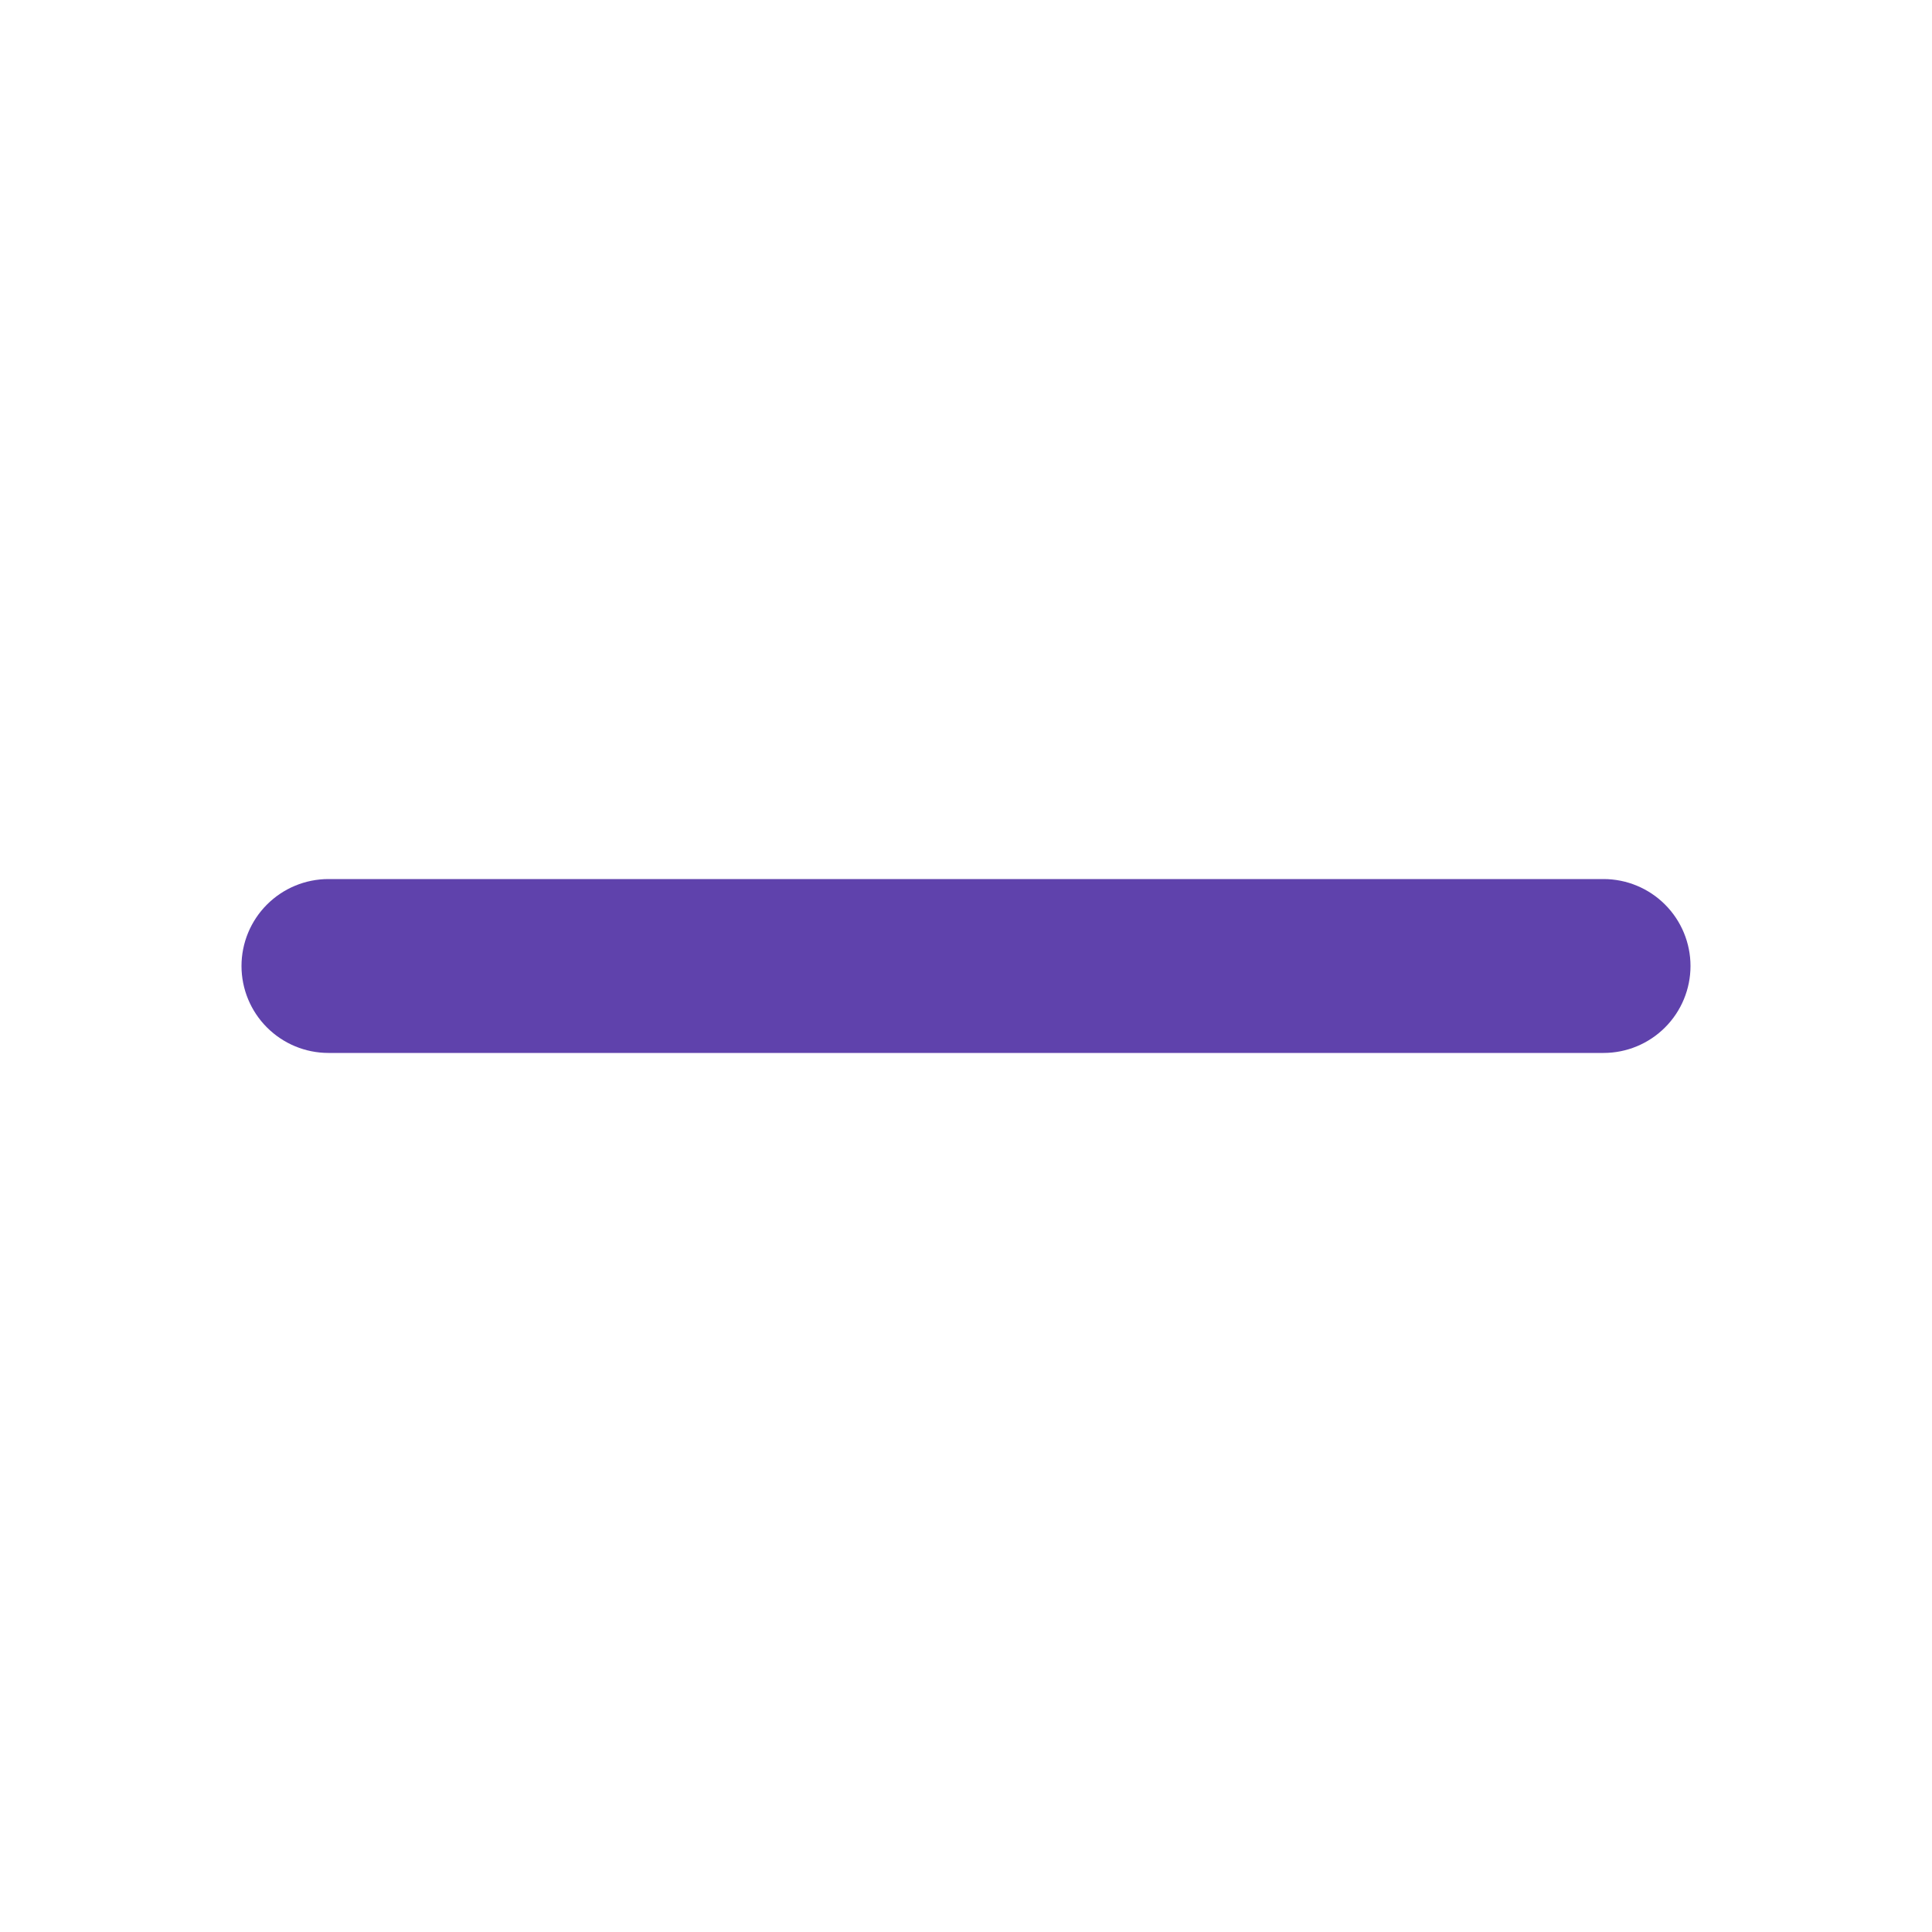
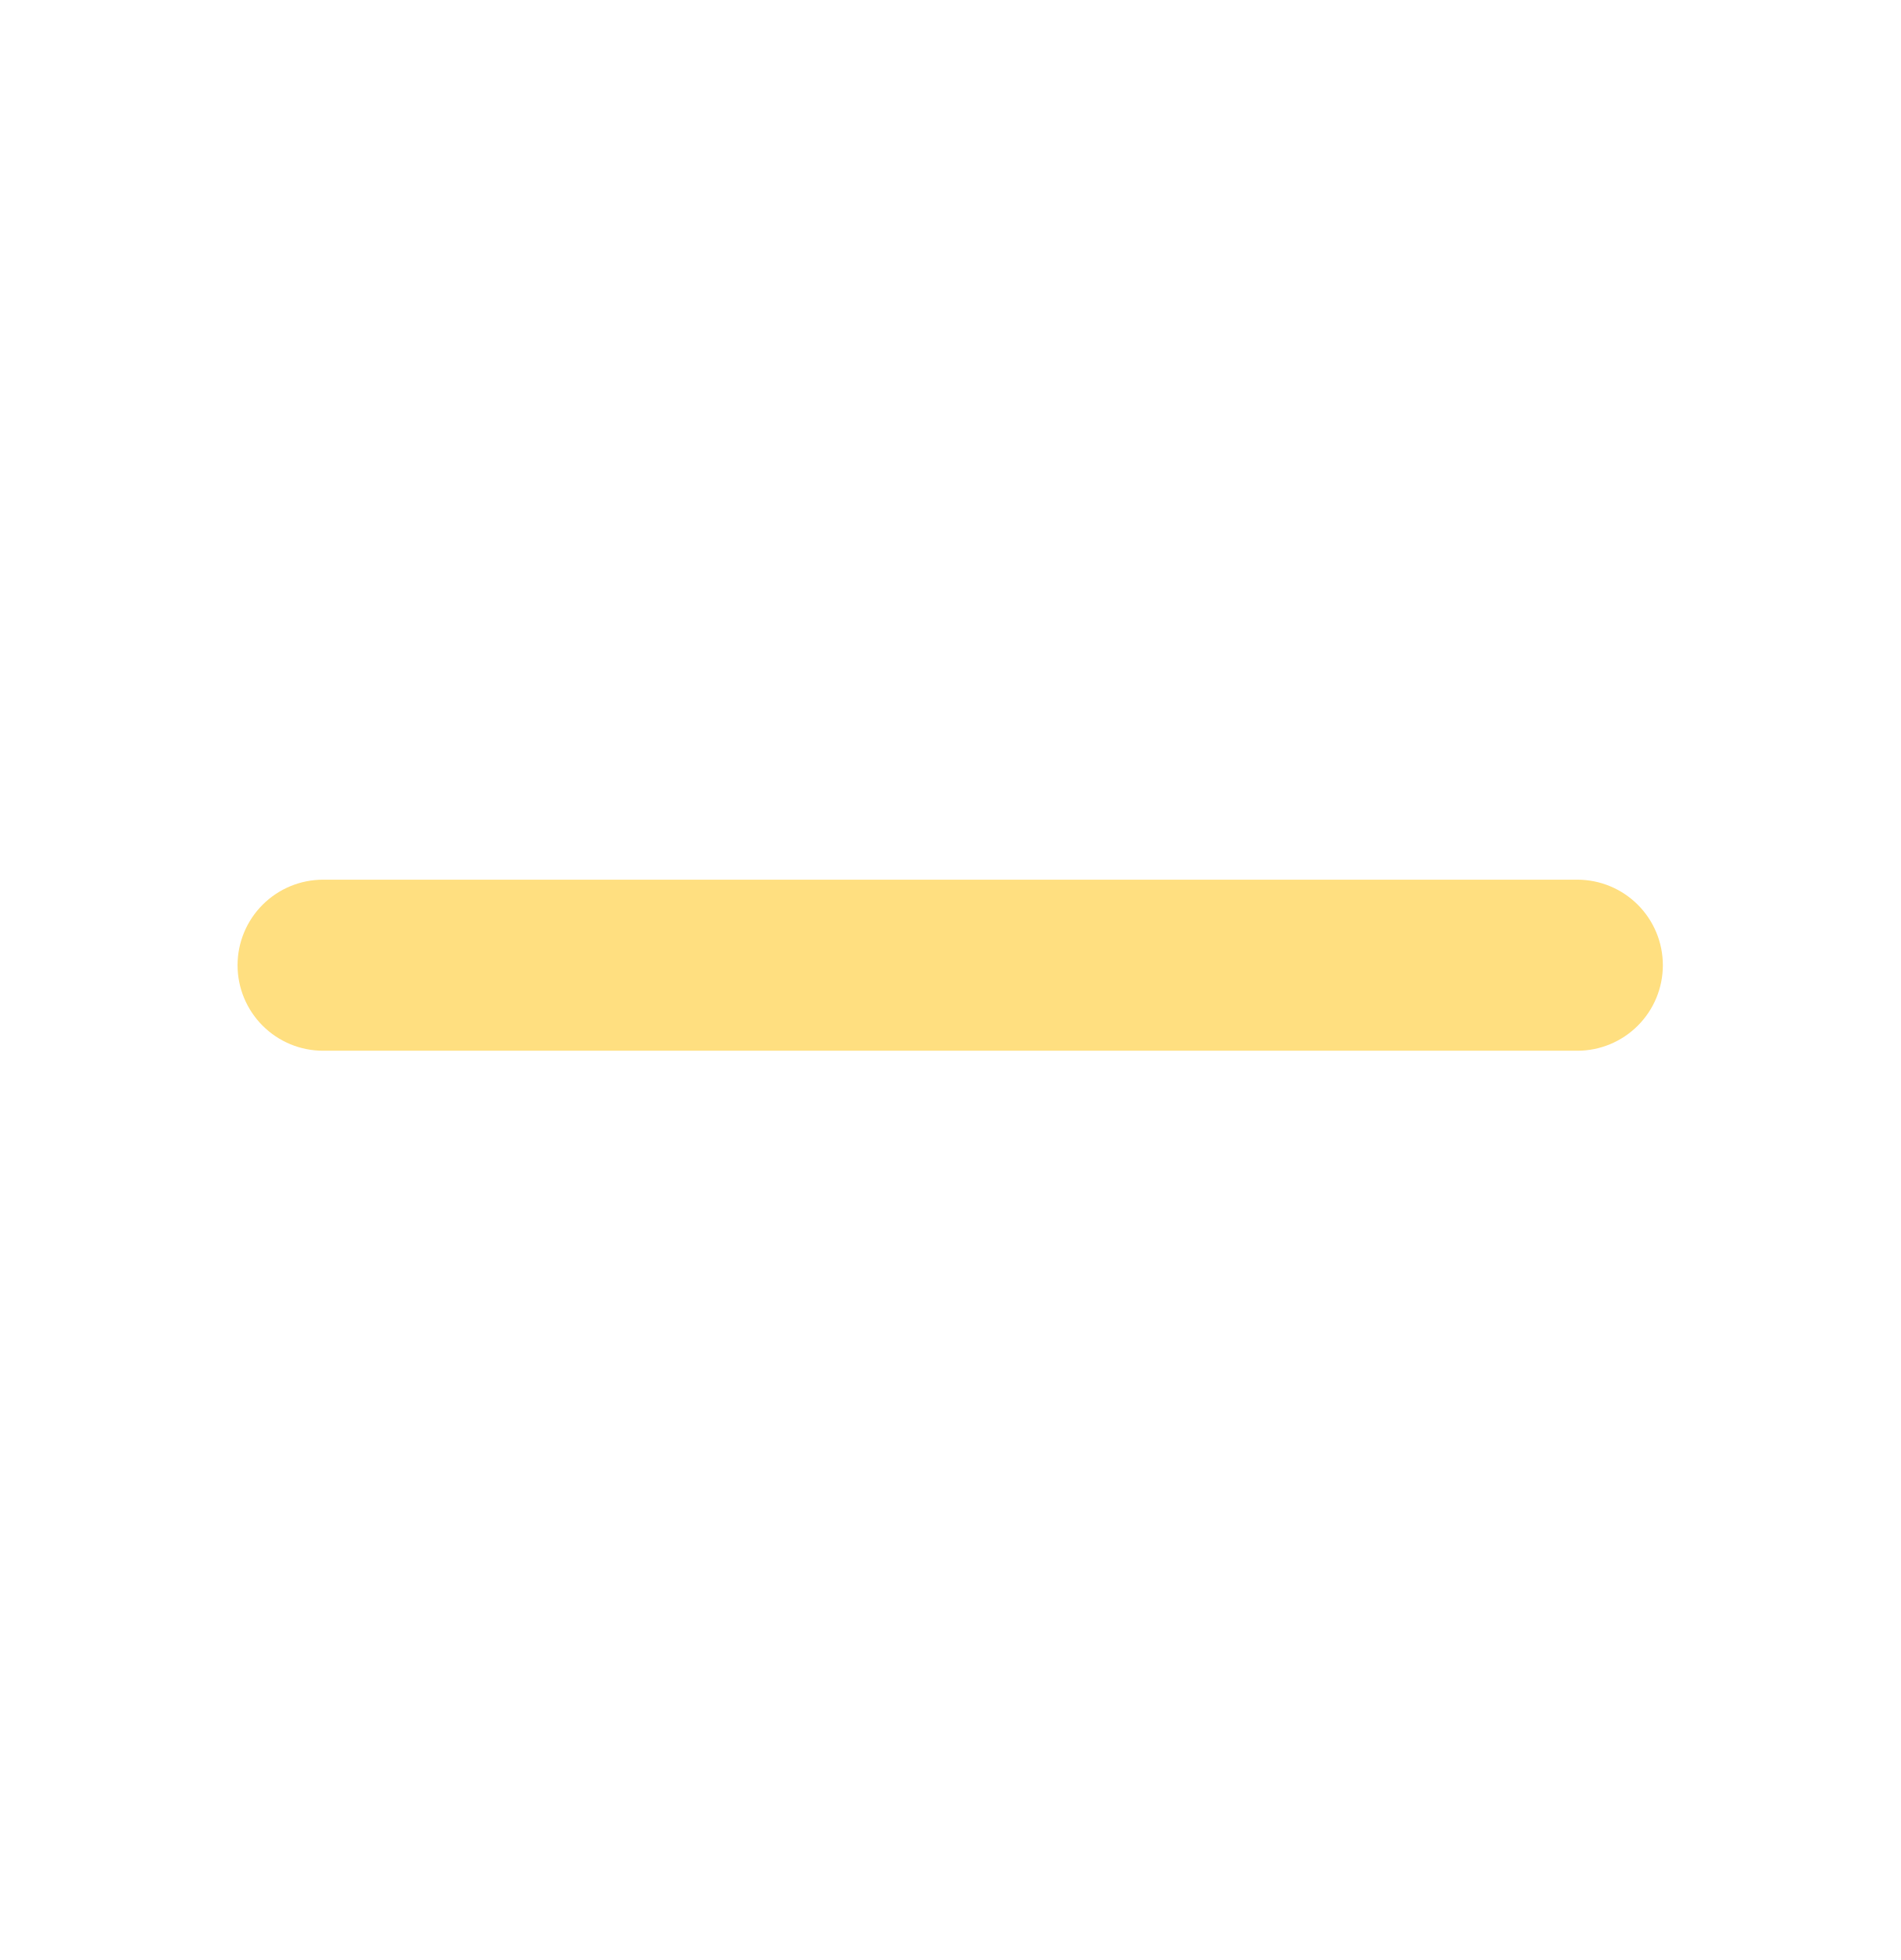
- <svg xmlns="http://www.w3.org/2000/svg" width="32" height="32" viewBox="0 0 32 32" fill="none">
+ <svg xmlns="http://www.w3.org/2000/svg" width="32" height="33" viewBox="0 0 32 33" fill="none">
  <g id="Icons Huge">
-     <path id="Vector" d="M28 16C28 16.382 27.848 16.748 27.578 17.018C27.308 17.288 26.942 17.44 26.56 17.44H16H5.44C5.058 17.44 4.692 17.288 4.422 17.018C4.152 16.748 4 16.382 4 16C4 15.618 4.152 15.252 4.422 14.982C4.692 14.712 5.058 14.56 5.44 14.56H16H26.56C26.942 14.56 27.308 14.712 27.578 14.982C27.848 15.252 28 15.618 28 16Z" fill="#5F42AC" />
+     <path id="Vector" d="M28 16.251C28 16.633 27.848 16.999 27.578 17.269C27.308 17.539 26.942 17.691 26.56 17.691H16H5.44C5.058 17.691 4.692 17.539 4.422 17.269C4.152 16.999 4 16.633 4 16.251C4 15.869 4.152 15.503 4.422 15.233C4.692 14.963 5.058 14.811 5.44 14.811H16H26.56C26.942 14.811 27.308 14.963 27.578 15.233C27.848 15.503 28 15.869 28 16.251Z" fill="#FFDF80" />
  </g>
</svg>
